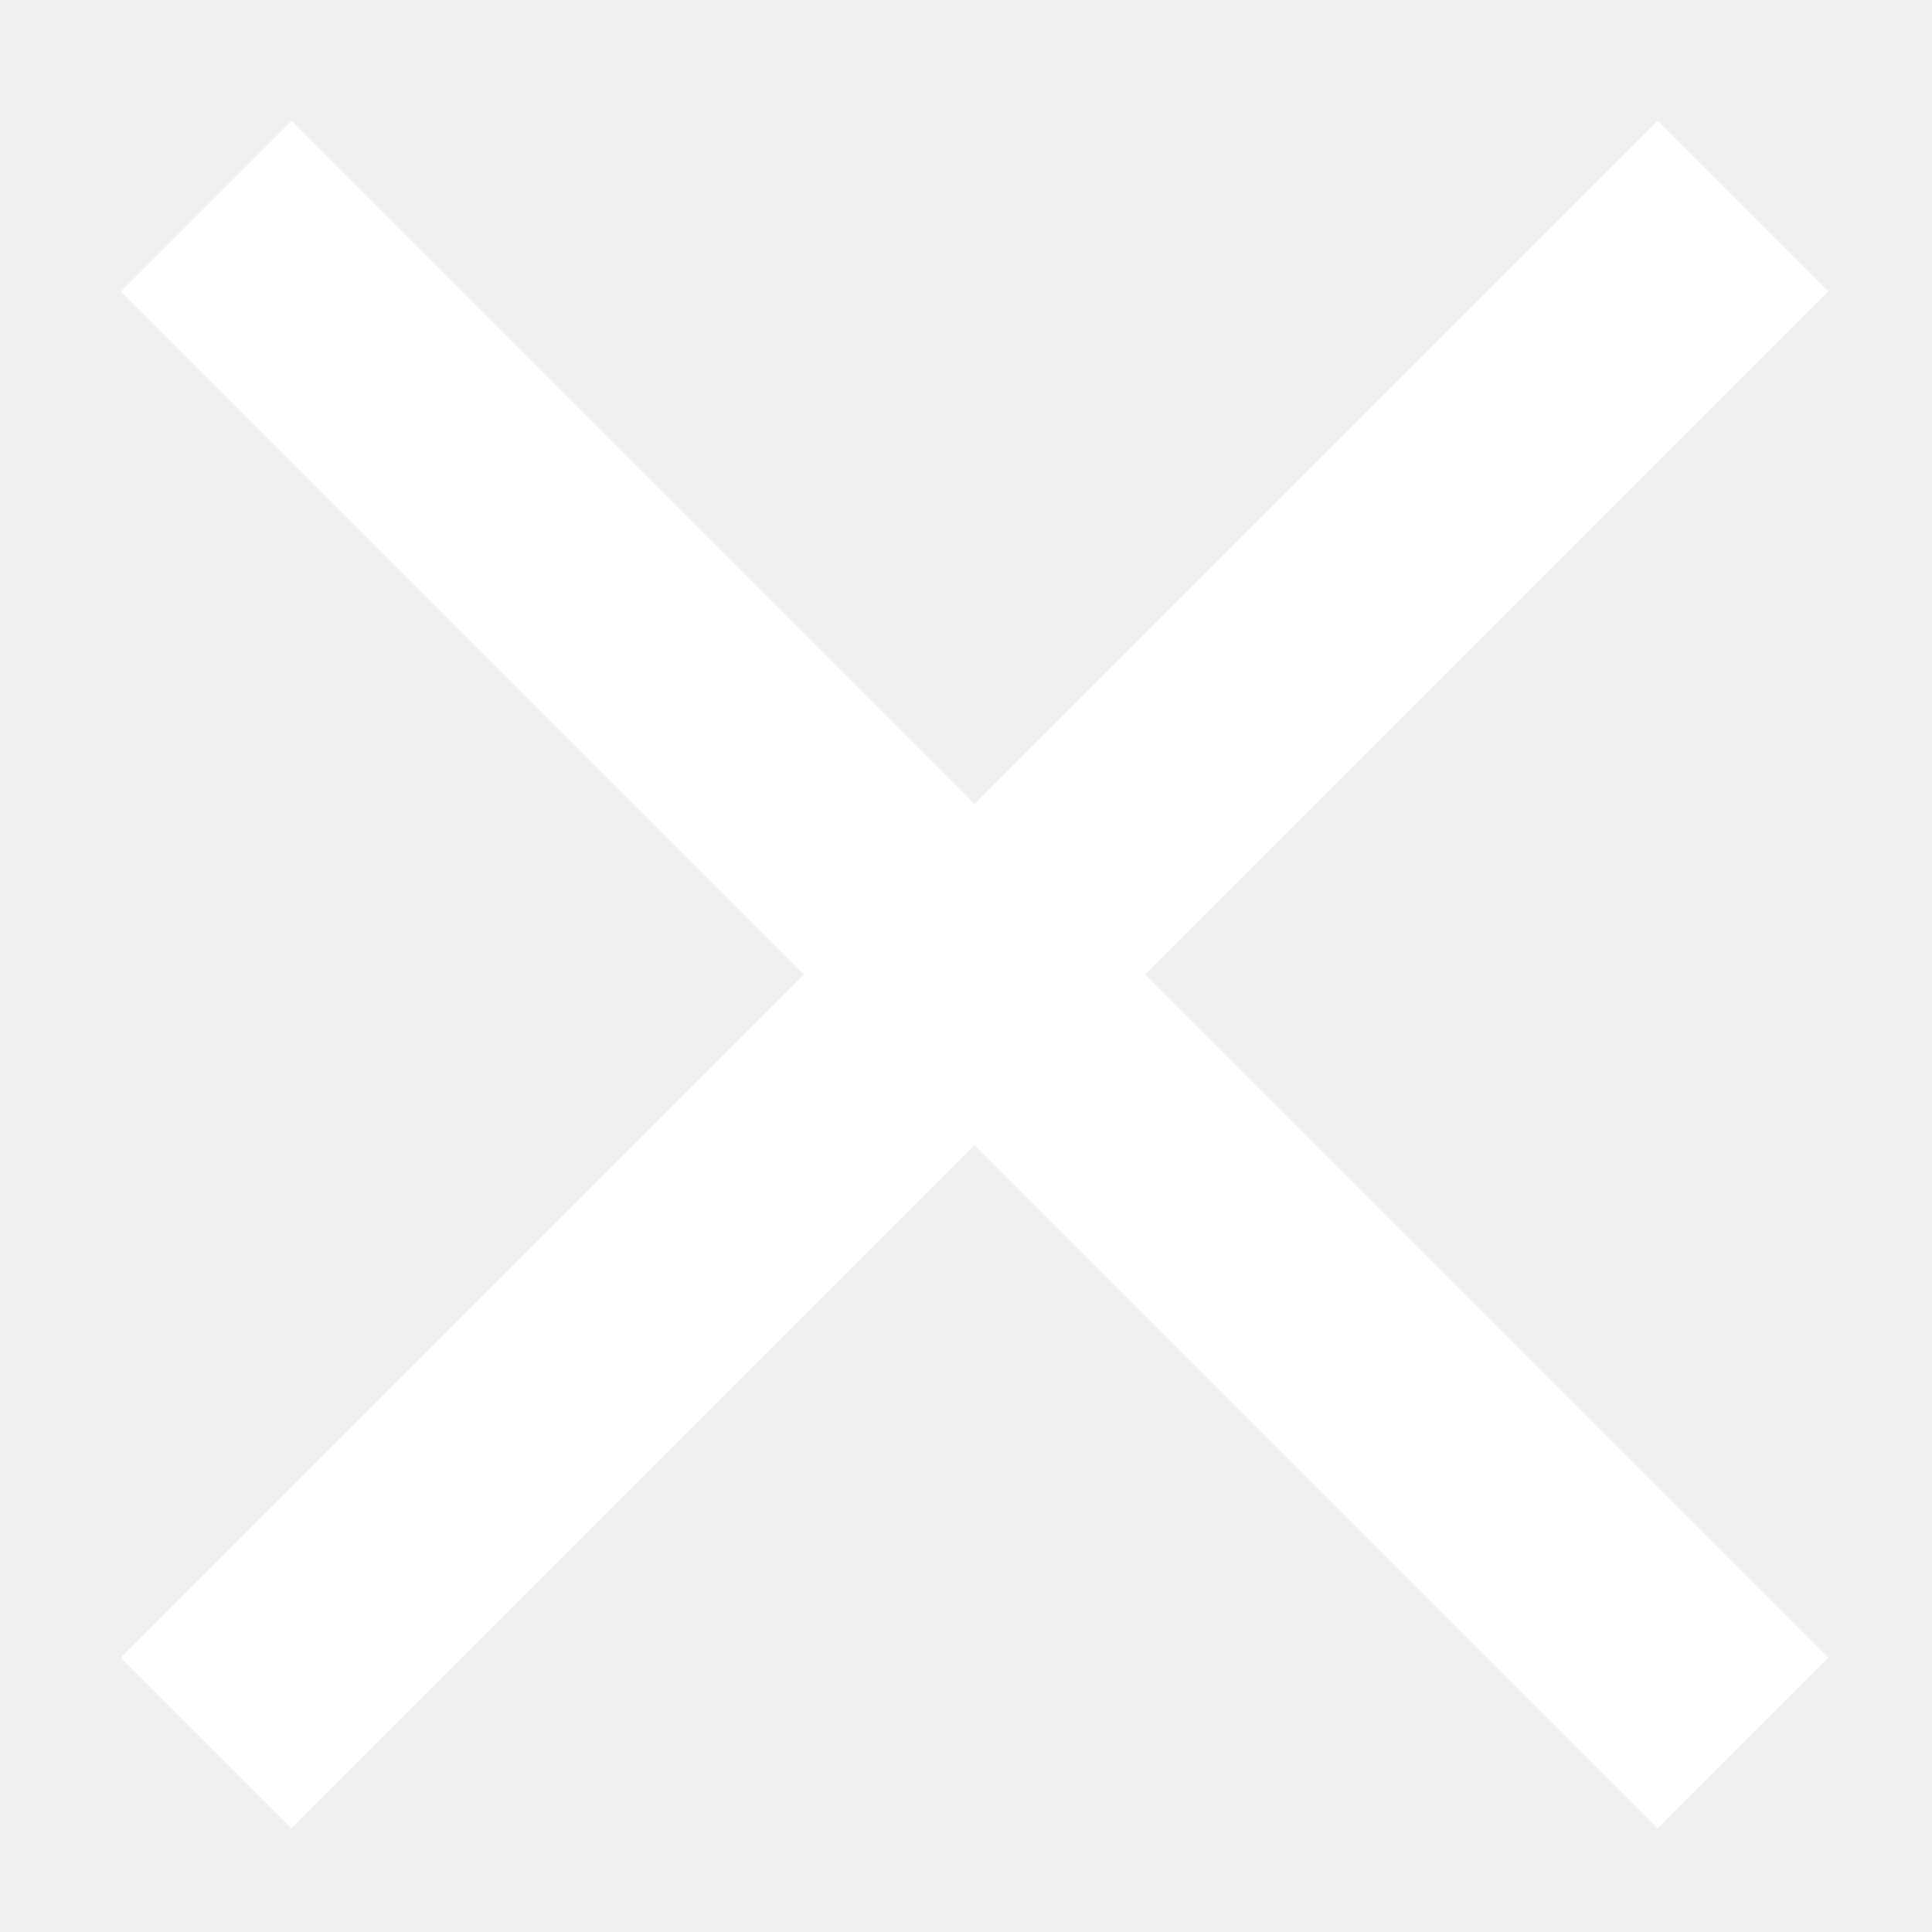
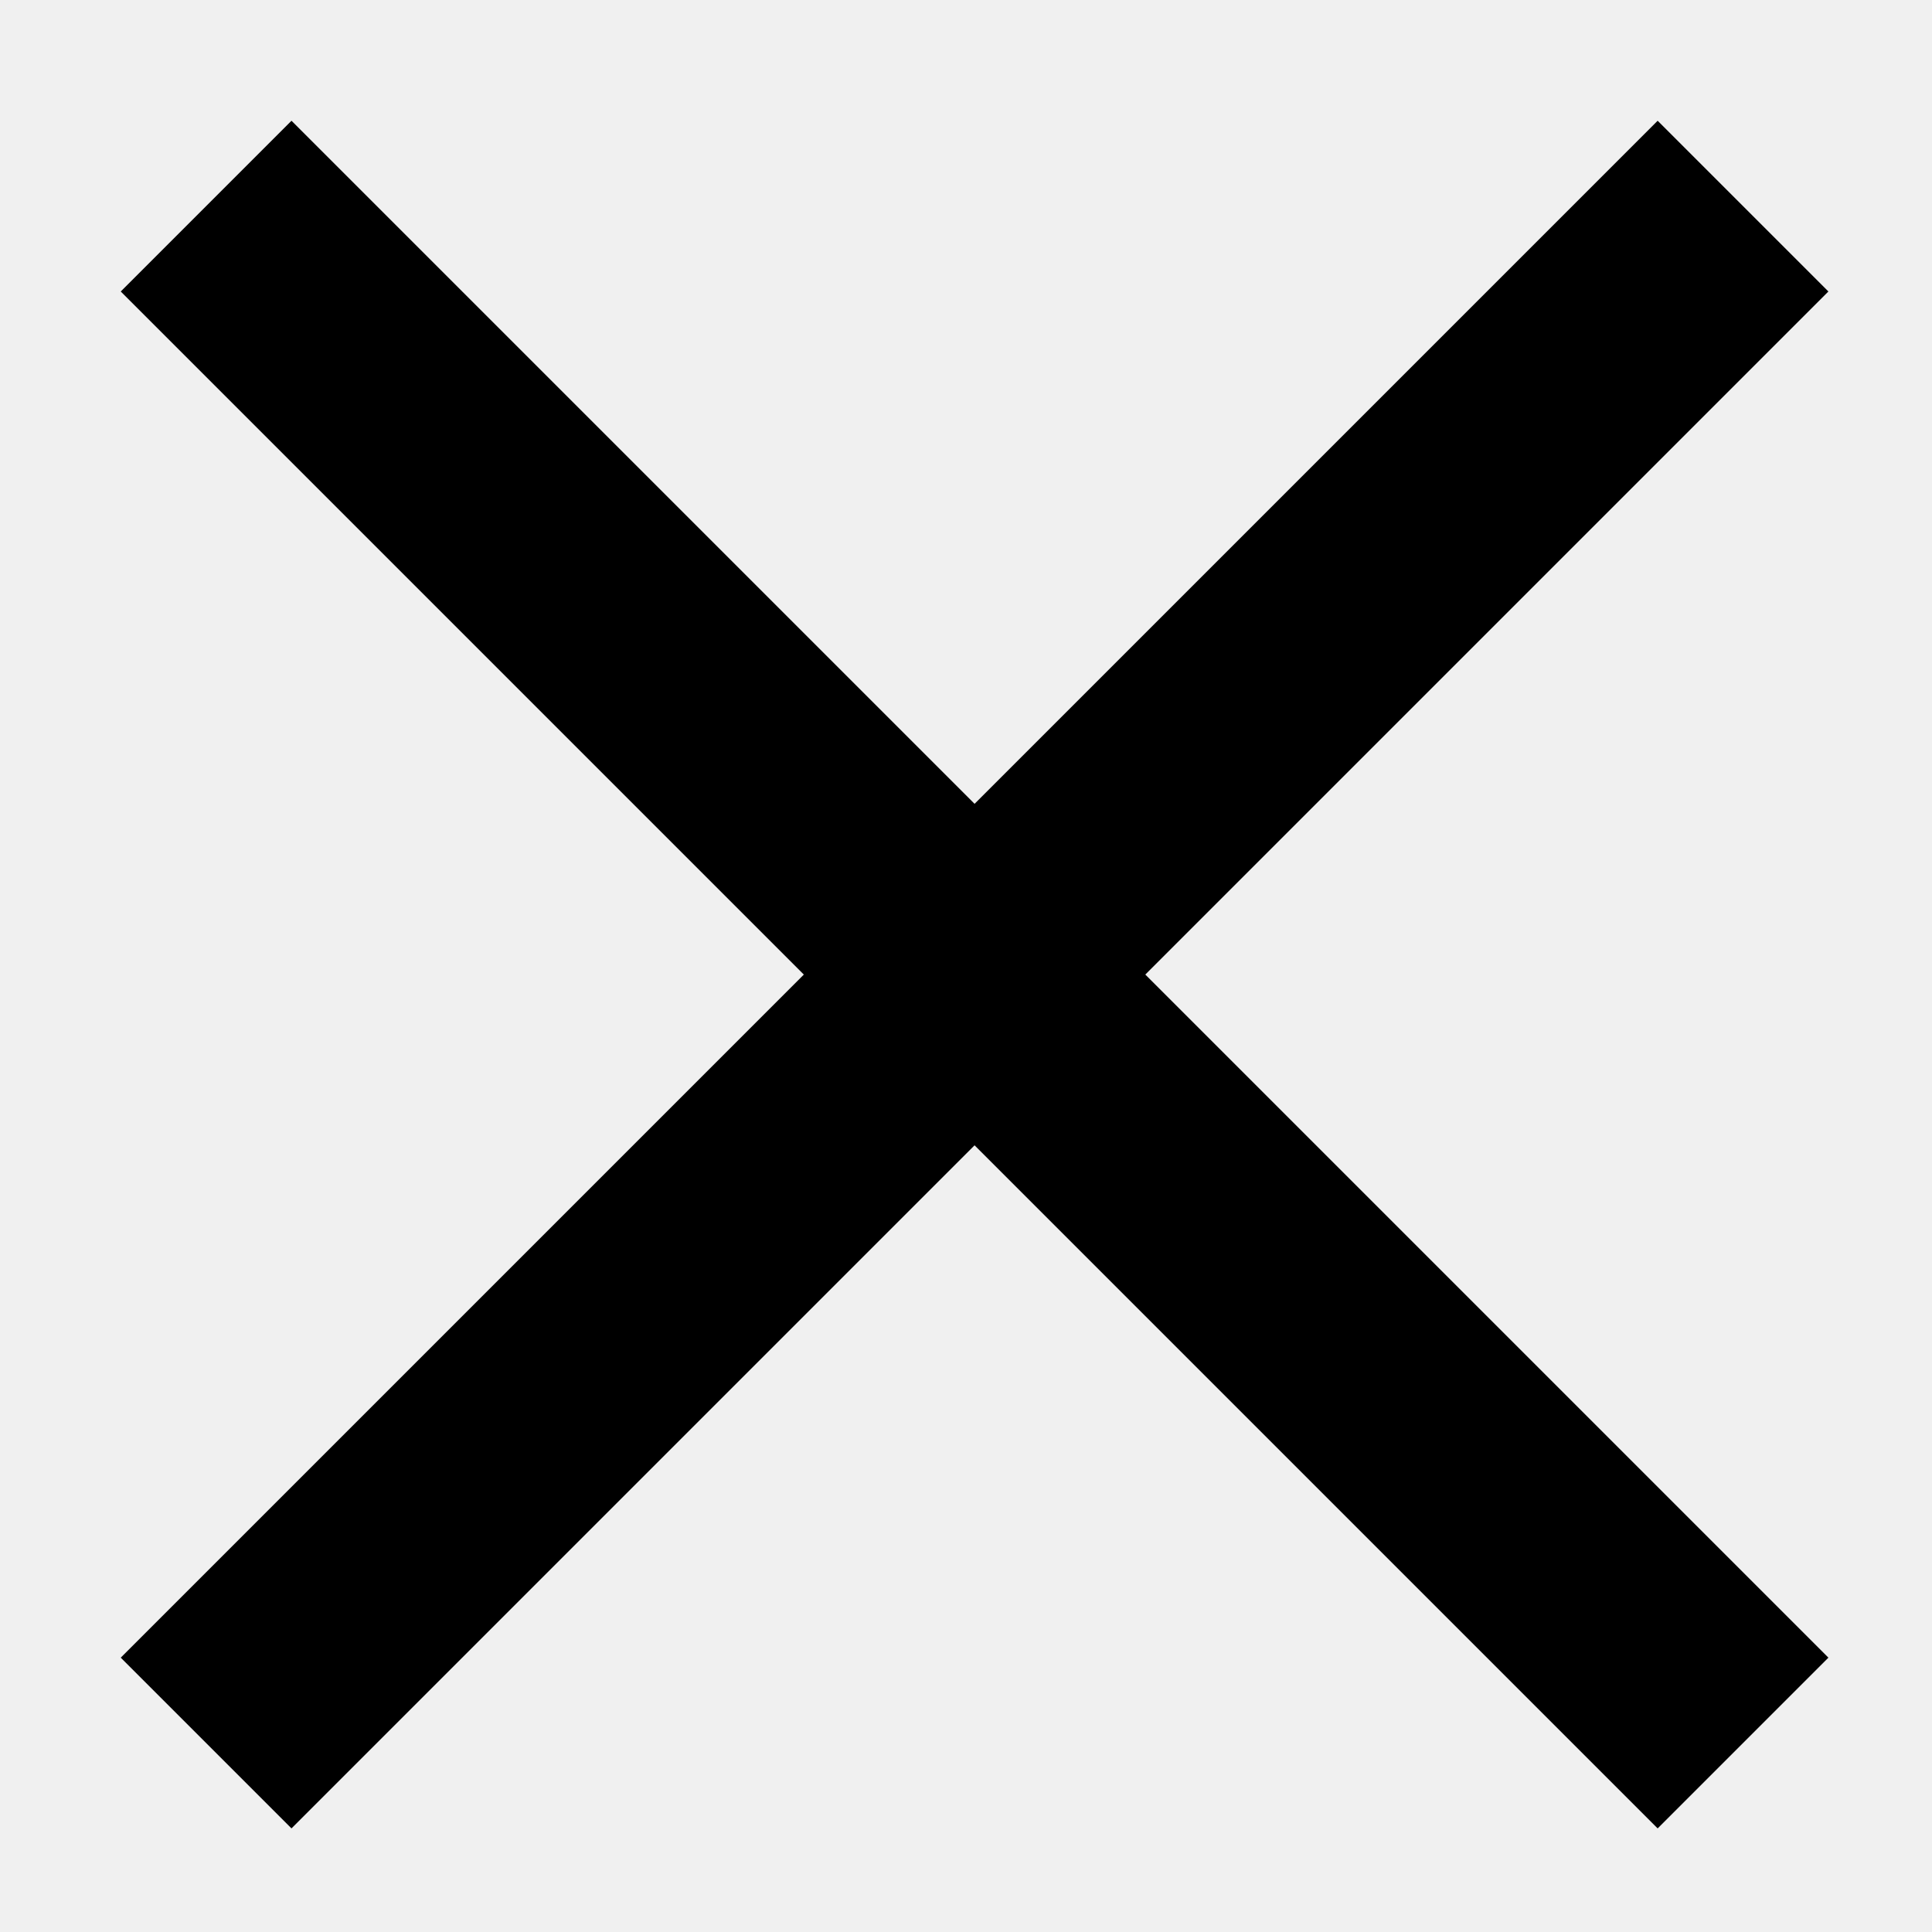
<svg xmlns="http://www.w3.org/2000/svg" width="16px" height="16px" viewBox="0 0 16 16" version="1.1">
-   <path d="M8.071,6.657 L2.414,1 L1,2.414 L6.657,8.071 L1,13.728 L2.414,15.142 L8.071,9.485 L13.728,15.142 L15.142,13.728 L9.485,8.071 L15.142,2.414 L13.728,1 L8.071,6.657 Z" id="Cross" fill="#FFFFFF" />
+   <path d="M8.071,6.657 L2.414,1 L1,2.414 L6.657,8.071 L1,13.728 L2.414,15.142 L8.071,9.485 L13.728,15.142 L15.142,13.728 L9.485,8.071 L15.142,2.414 L13.728,1 L8.071,6.657 Z" id="Cross" fill="#000" />
</svg>
